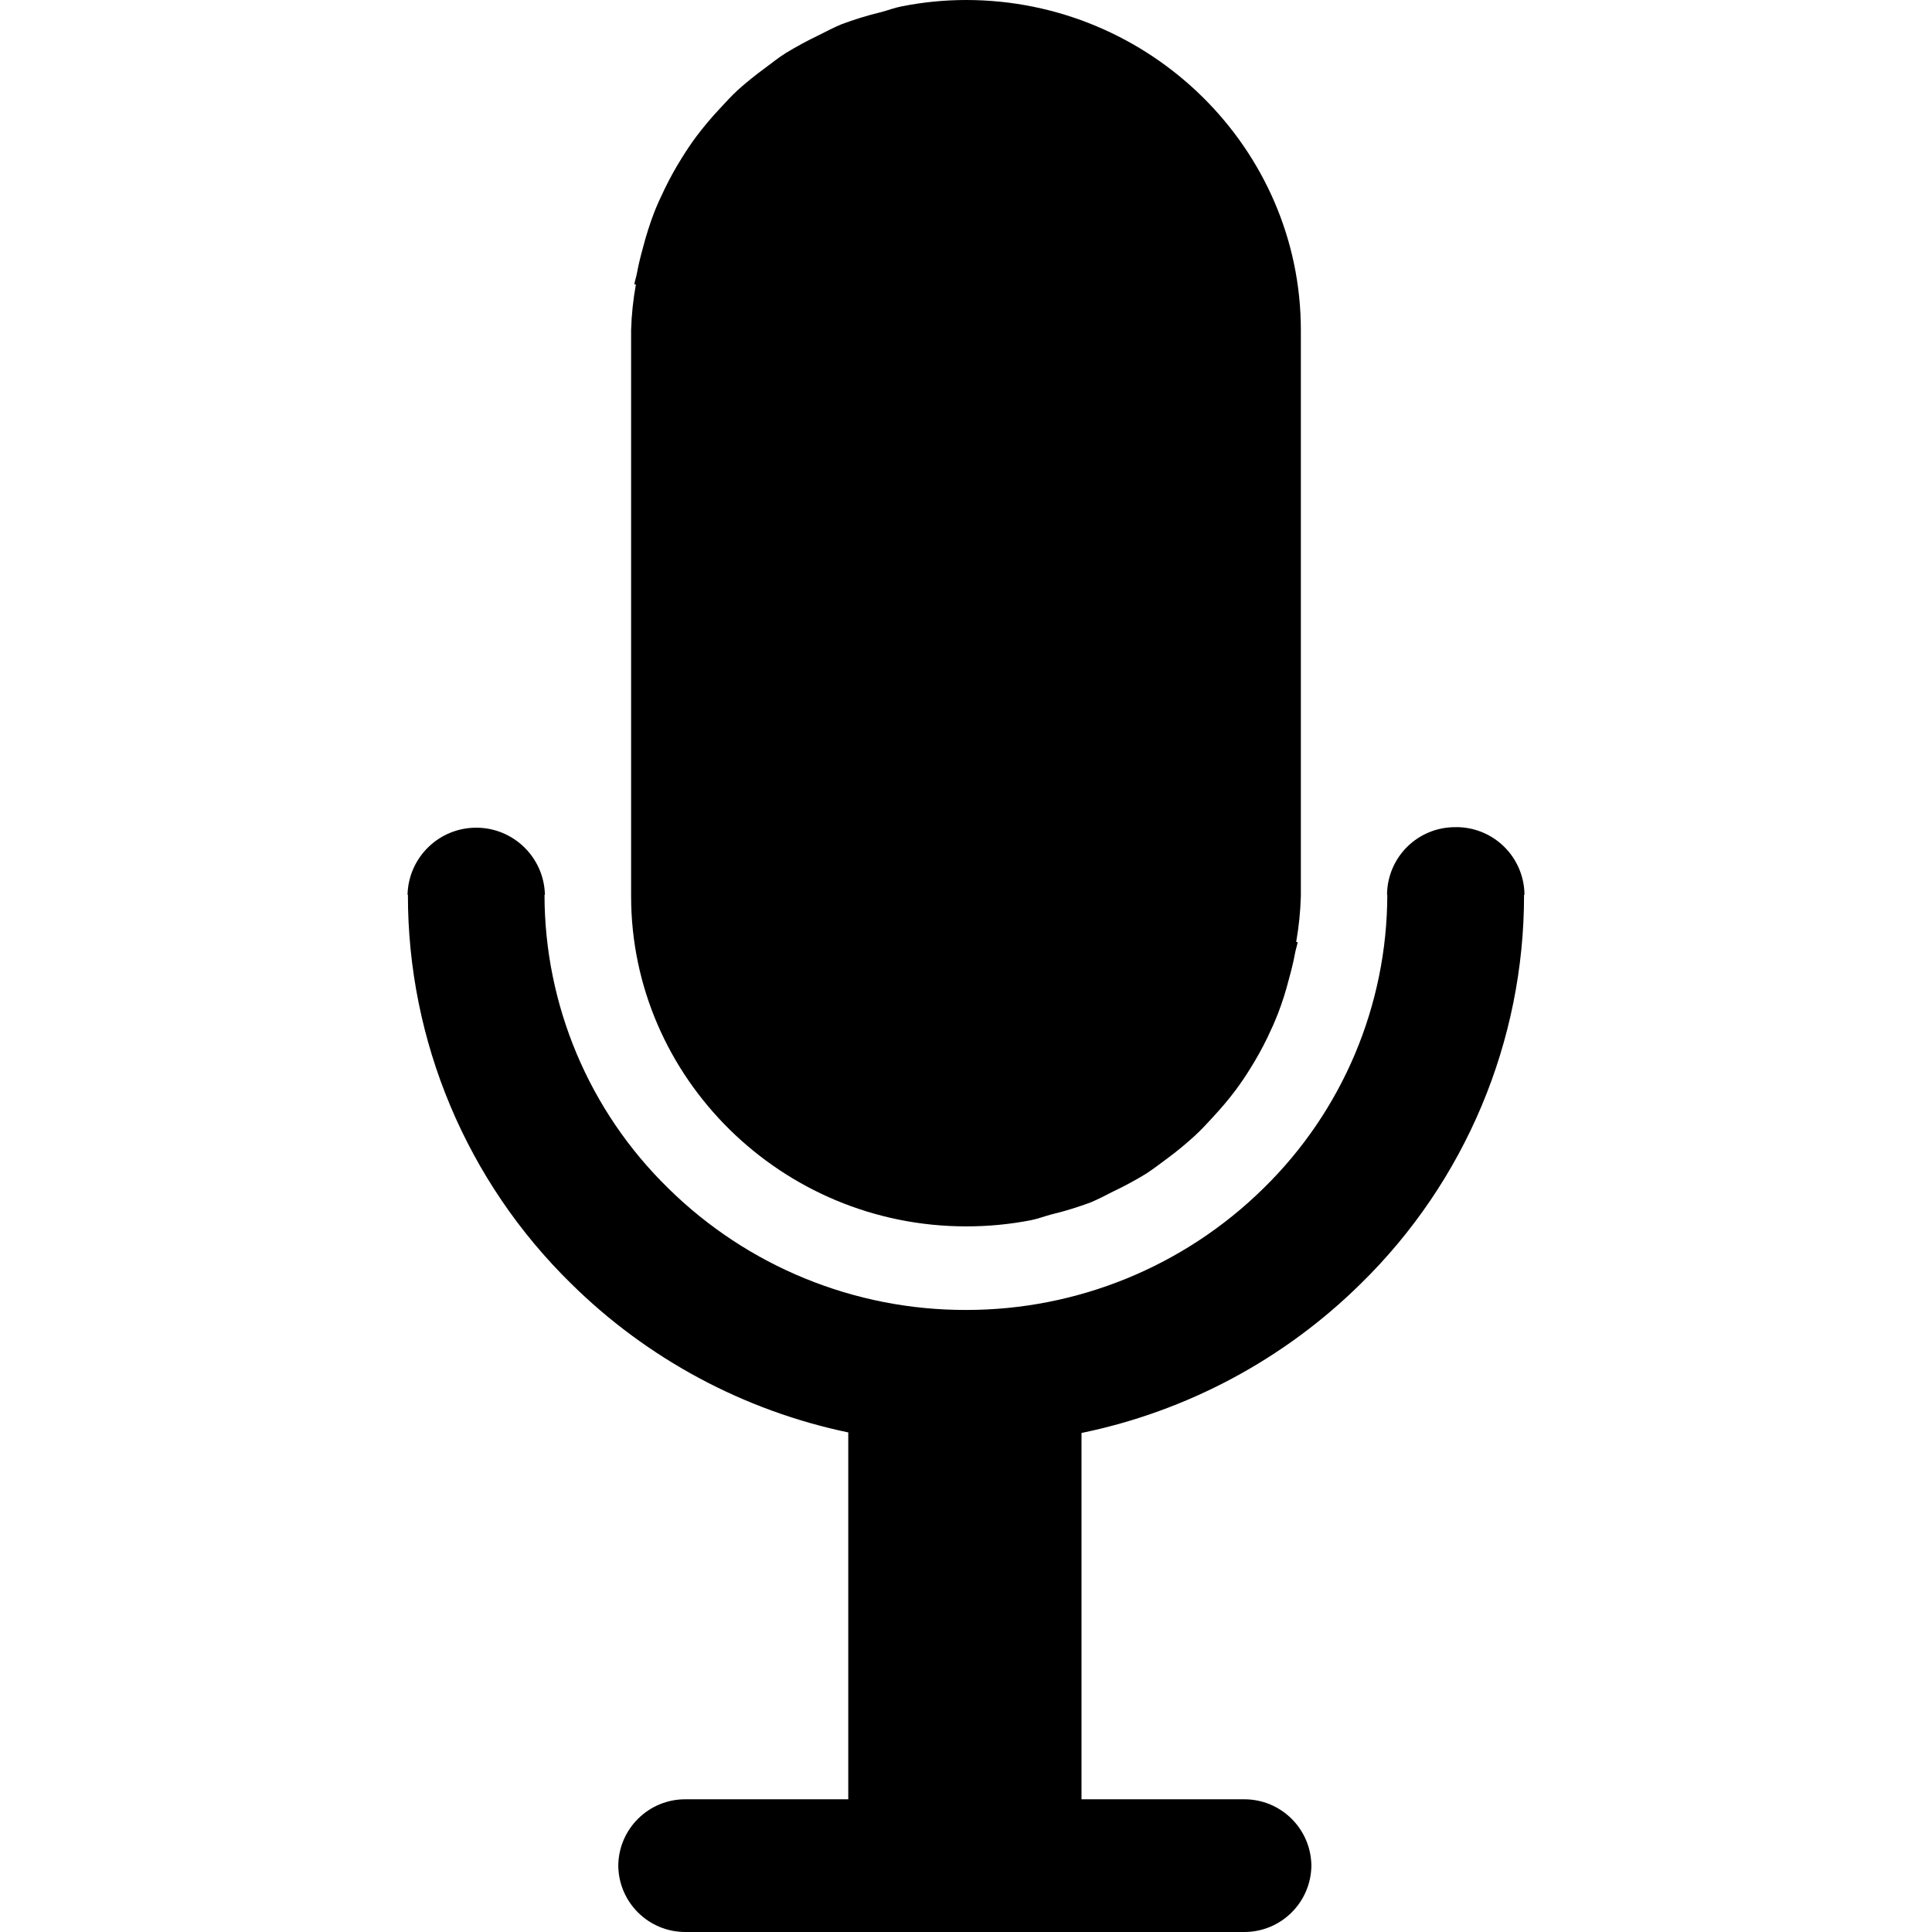
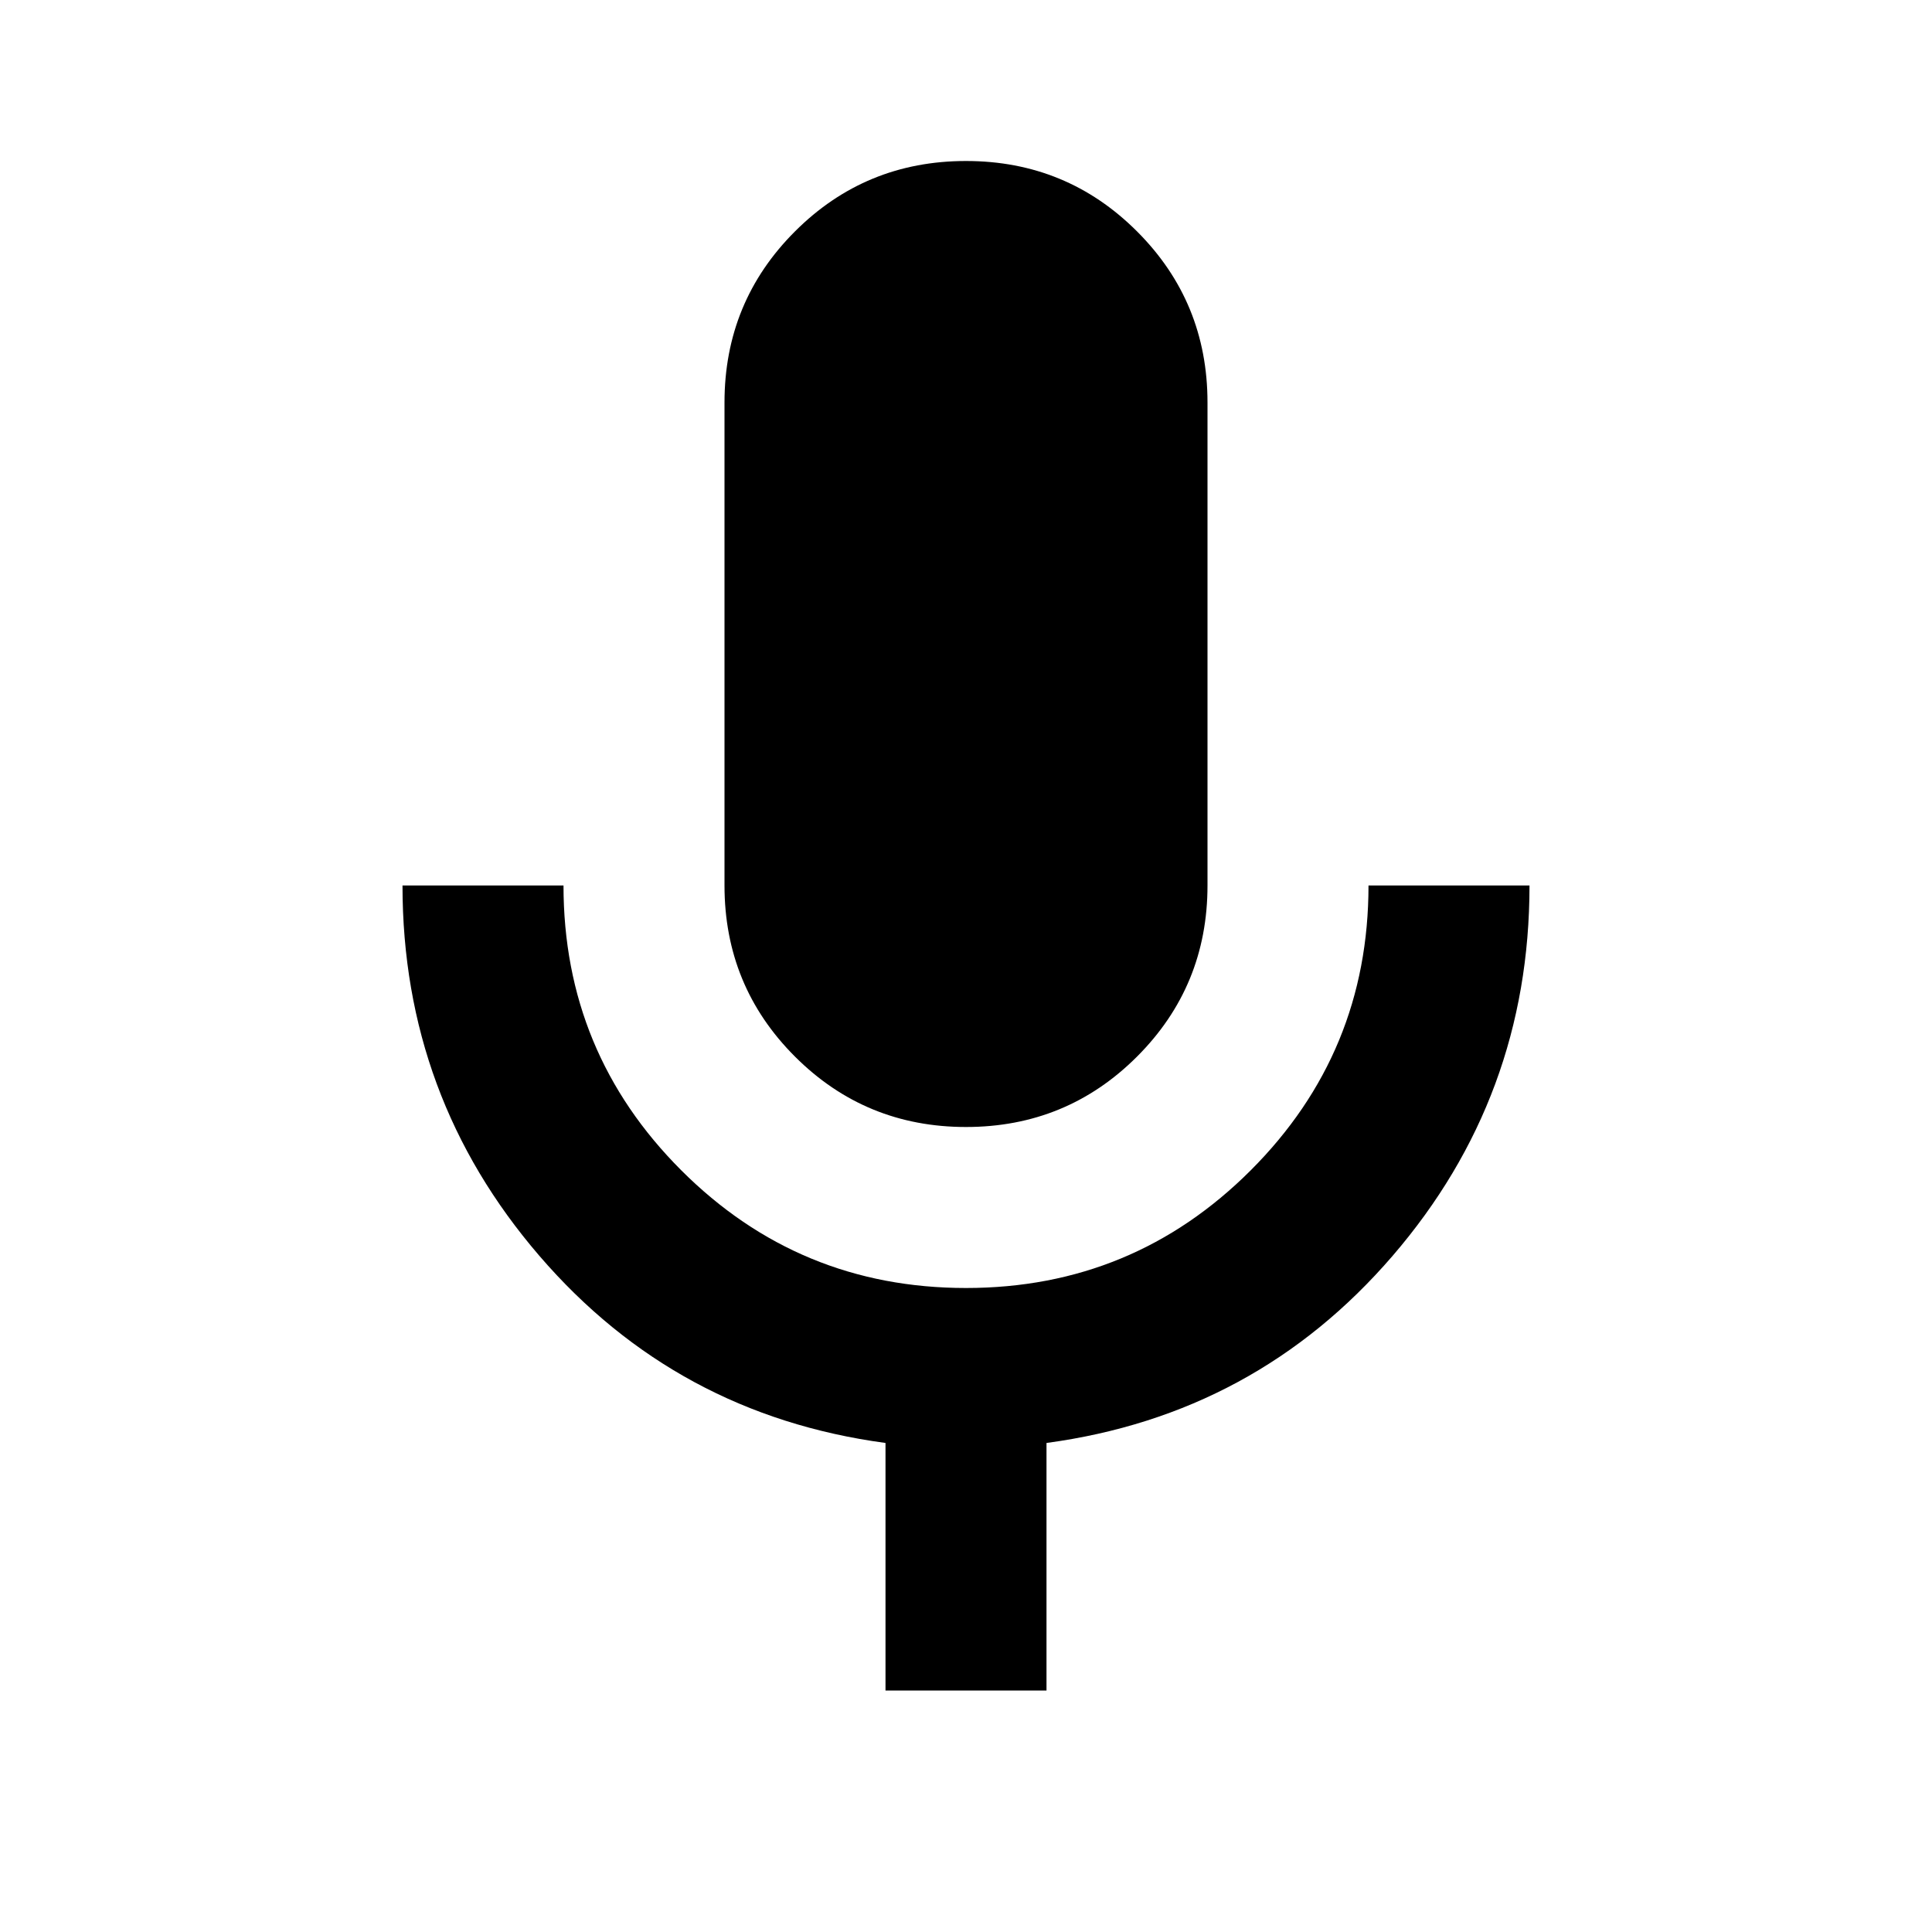
- <svg xmlns="http://www.w3.org/2000/svg" viewBox="0 0 512 512">
-   <path d="M344.74,87.48h0V237.55a85.09,85.09,0,0,1-1.24,12.1h.39c-.14,1-.53,2-.7,3-.42,2.33-1,4.59-1.62,6.84a80.34,80.34,0,0,1-2.89,9.1c-.85,2.19-1.8,4.3-2.82,6.42a87.38,87.38,0,0,1-4.52,8.15c-1.23,2-2.54,3.92-3.92,5.78-1.87,2.51-3.88,4.83-6,7.13-1.59,1.73-3.14,3.42-4.87,5a90.84,90.84,0,0,1-7.3,6c-1.83,1.34-3.63,2.75-5.57,4a92.75,92.75,0,0,1-8.68,4.69c-2,1-3.85,2-5.89,2.86a90,90,0,0,1-10.62,3.25c-1.8.49-3.53,1.16-5.4,1.52A88.93,88.93,0,0,1,256,325c-48.82,0-88.75-39.37-88.75-87.49h0V87.48a80.38,80.38,0,0,1,1.27-12.1h-.42c.14-1,.53-2,.7-3,.42-2.33,1-4.59,1.62-6.85a88.16,88.16,0,0,1,2.89-9.1c.85-2.19,1.84-4.3,2.86-6.42a87.15,87.15,0,0,1,4.52-8.15c1.24-2,2.51-3.92,3.92-5.79a88.17,88.17,0,0,1,6-7.13c1.59-1.73,3.14-3.42,4.83-5a91.27,91.27,0,0,1,7.34-5.93c1.84-1.38,3.6-2.79,5.54-4a98,98,0,0,1,8.68-4.69c2-1,3.88-2,5.93-2.86a89.31,89.31,0,0,1,10.58-3.25c1.84-.49,3.56-1.16,5.43-1.52A88.11,88.11,0,0,1,256,0C304.84,0,344.74,39.37,344.74,87.48Zm41,131.72A18.05,18.05,0,0,1,404,237.13h-.11A144,144,0,0,1,360.61,340.2a147.78,147.78,0,0,1-74,39.55v97.08h43.07a17.77,17.77,0,0,1,17.85,17.57h0A17.78,17.78,0,0,1,329.64,512H181.73a17.76,17.76,0,0,1-17.88-17.6h0a17.75,17.75,0,0,1,17.88-17.57H224.8V379.61a147.52,147.52,0,0,1-73.41-39.4A144,144,0,0,1,108.1,237.13H108a18.21,18.21,0,0,1,36.41,0h-.11a108.83,108.83,0,0,0,32.77,77.75A112.06,112.06,0,0,0,256,347.15v-.07h0v.07a112.19,112.19,0,0,0,78.88-32.28,109,109,0,0,0,32.77-77.75h-.07A18,18,0,0,1,385.76,219.21Z" fill-rule="evenodd" />
+ <svg xmlns="http://www.w3.org/2000/svg" viewBox="0 -960 960 960">
+   <path d="M480-400q-50 0-85-35t-35-85v-240q0-50 35-85t85-35q50 0 85 35t35 85v240q0 50-35 85t-85 35Zm-40 280v-123q-104-14-172-93t-68-184h80q0 83 58.5 141.5T480-320q83 0 141.5-58.5T680-520h80q0 105-68 184t-172 93v123h-80Z" />
</svg>
